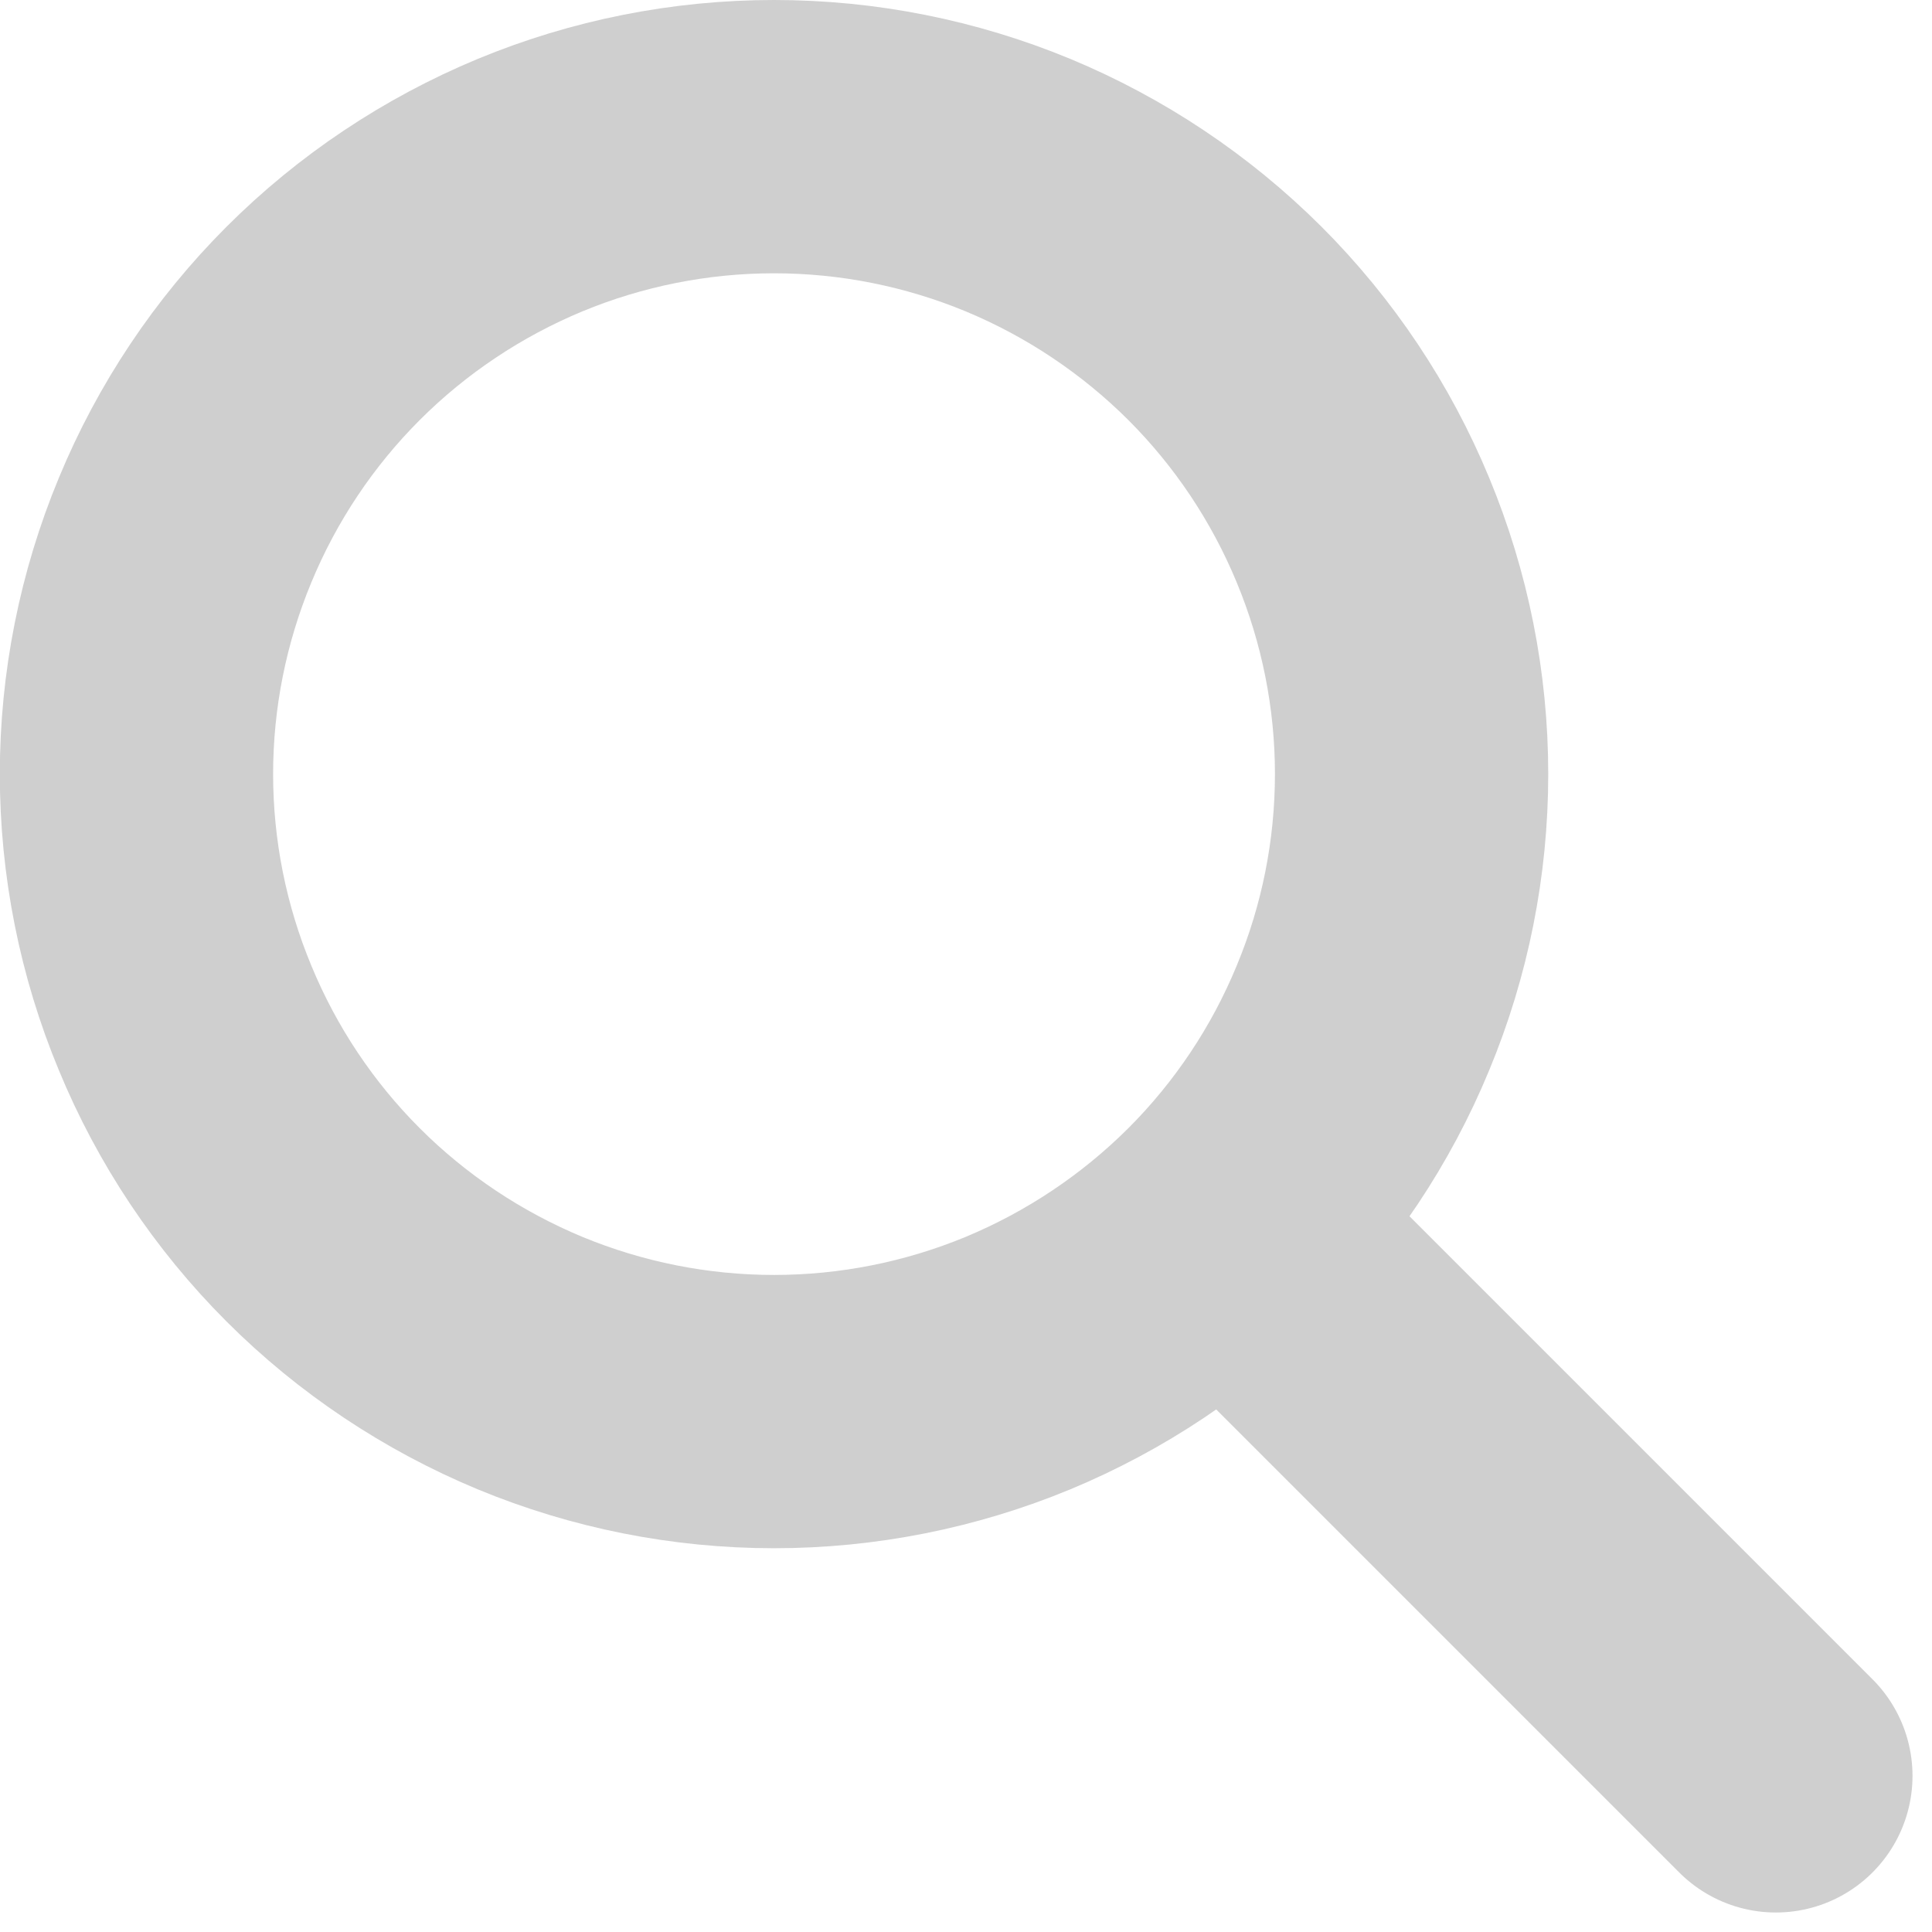
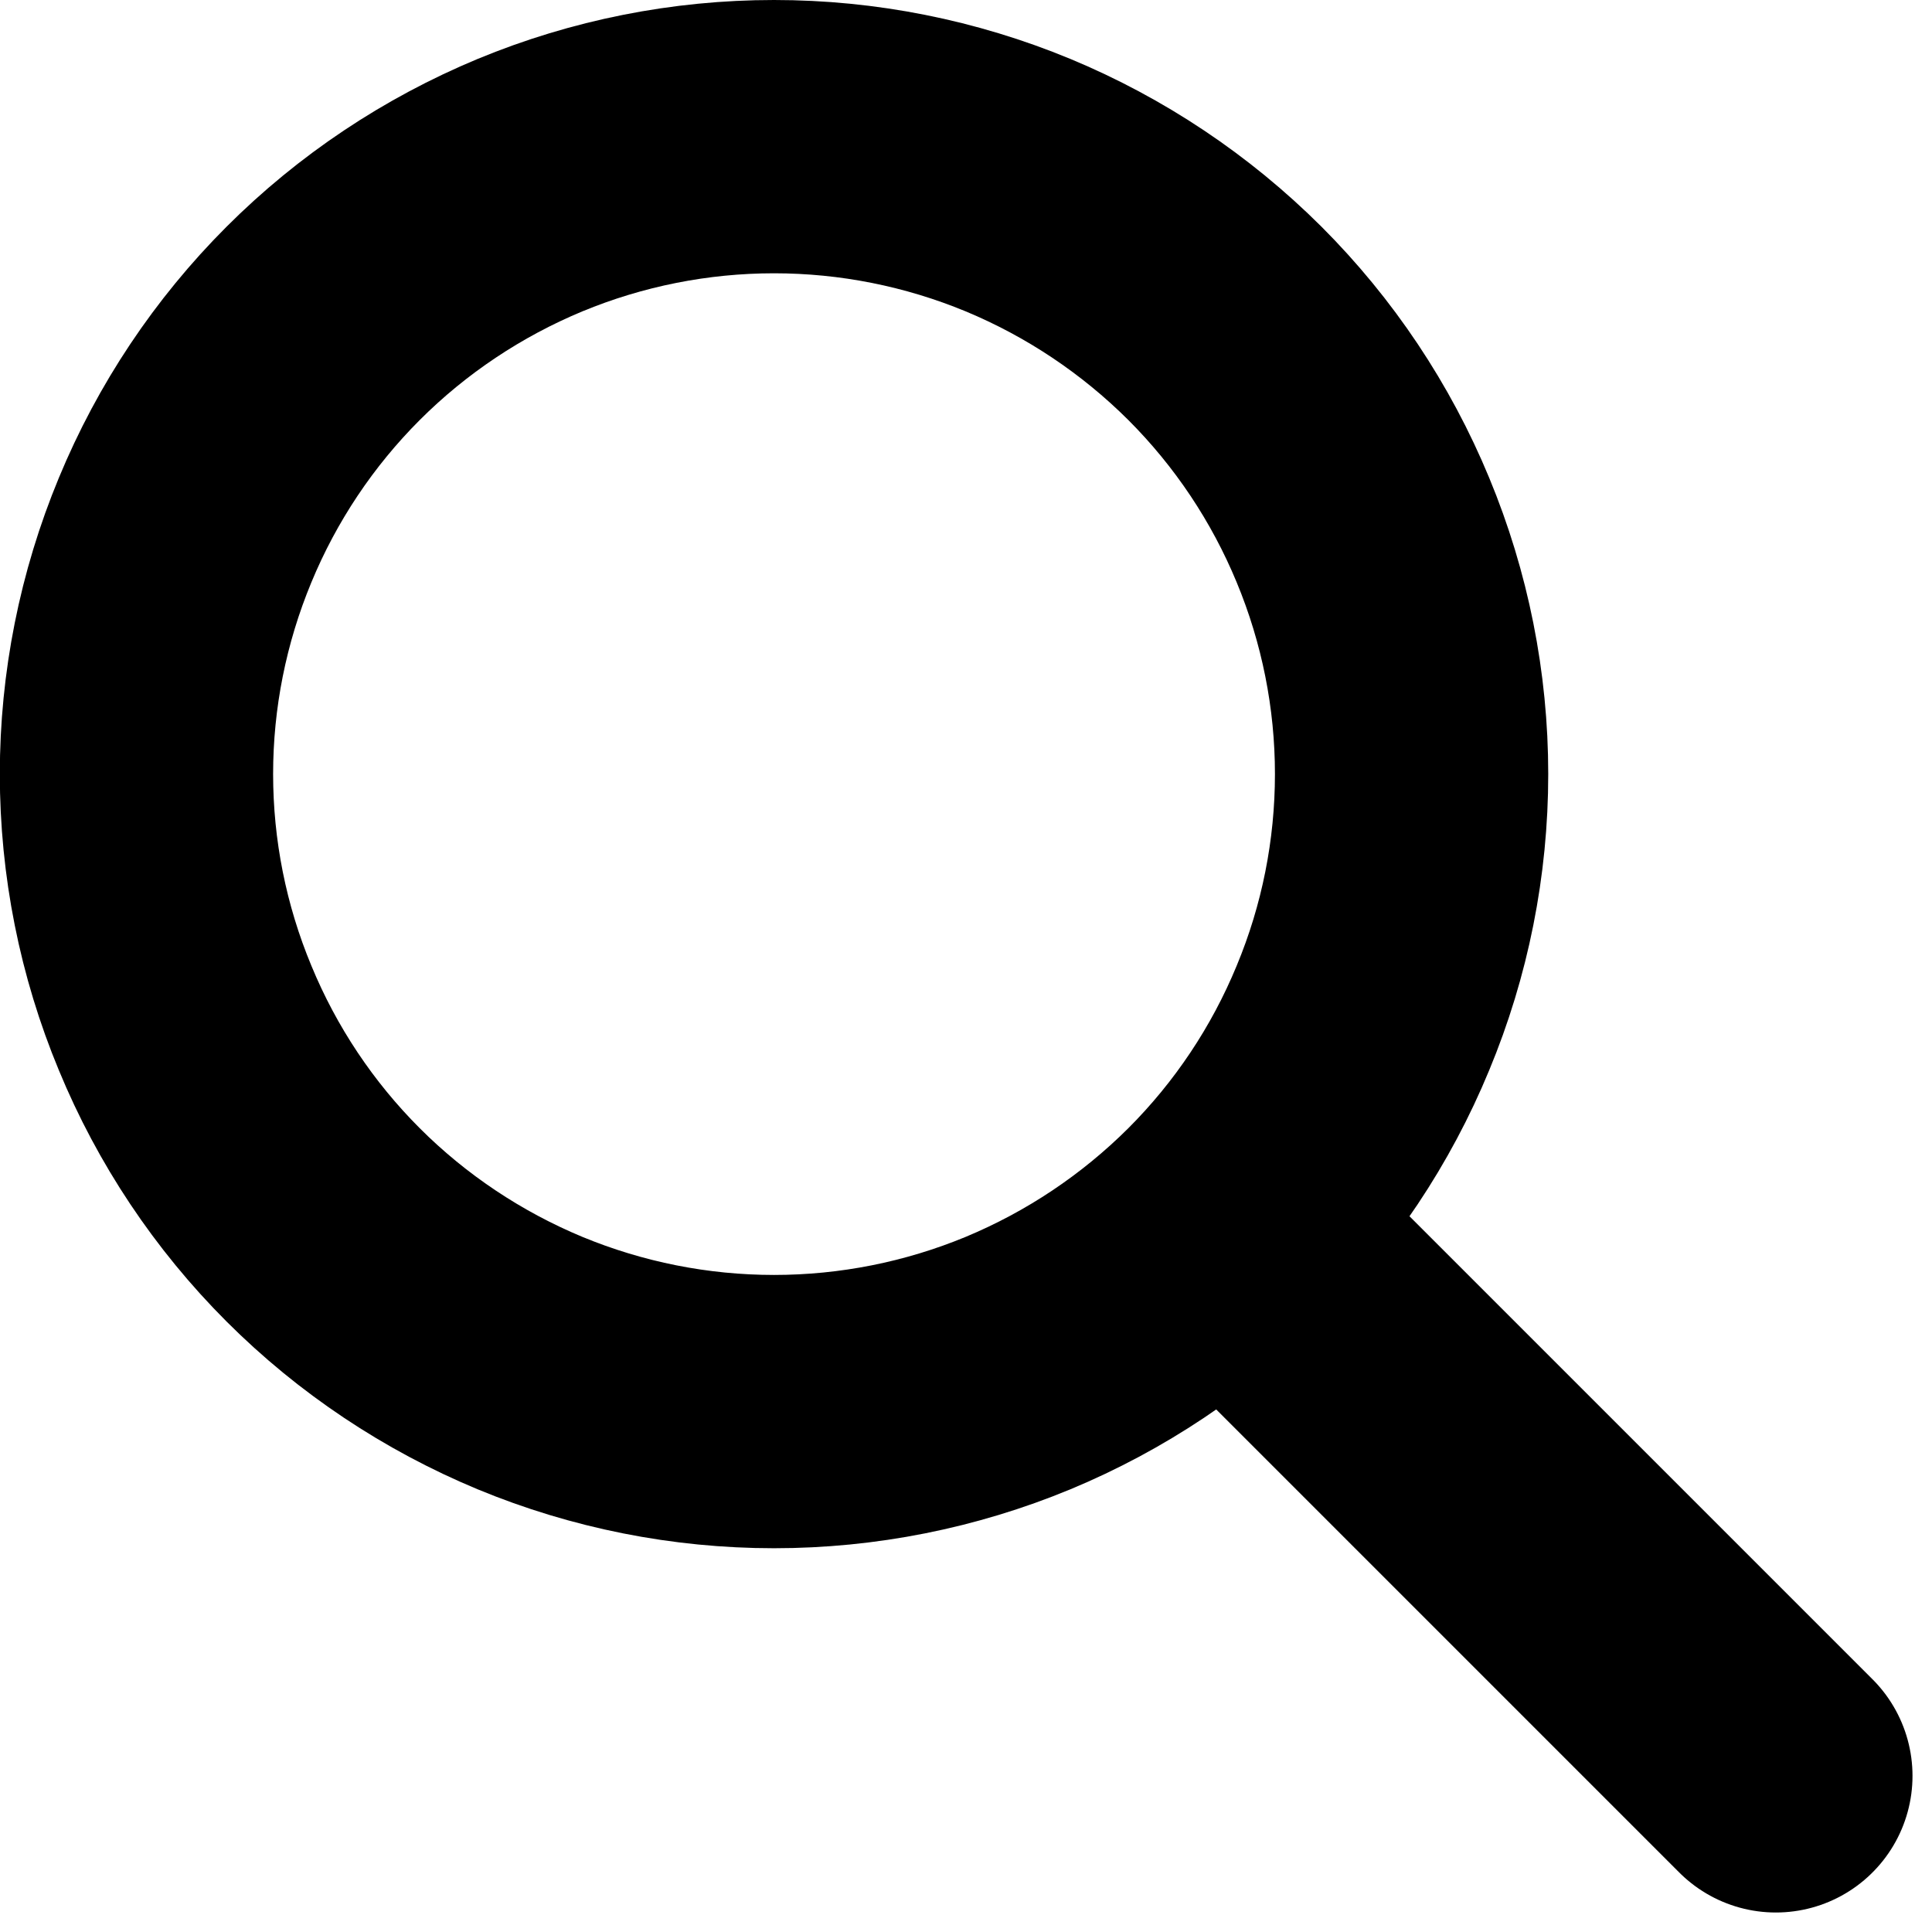
<svg xmlns="http://www.w3.org/2000/svg" width="11" height="11" viewBox="0 0 11 11" fill="none">
-   <path d="M10.111 10.111L7 7M0.777 4.407C0.777 4.884 0.871 5.356 1.054 5.796C1.236 6.237 1.503 6.637 1.84 6.974C2.177 7.311 2.578 7.578 3.018 7.761C3.458 7.943 3.93 8.037 4.407 8.037C4.884 8.037 5.356 7.943 5.796 7.761C6.236 7.578 6.636 7.311 6.974 6.974C7.311 6.637 7.578 6.237 7.76 5.796C7.943 5.356 8.037 4.884 8.037 4.407C8.037 3.931 7.943 3.459 7.76 3.018C7.578 2.578 7.311 2.178 6.974 1.841C6.636 1.504 6.236 1.237 5.796 1.054C5.356 0.872 4.884 0.778 4.407 0.778C3.93 0.778 3.458 0.872 3.018 1.054C2.578 1.237 2.177 1.504 1.84 1.841C1.503 2.178 1.236 2.578 1.054 3.018C0.871 3.459 0.777 3.931 0.777 4.407Z" stroke="#111111" stroke-opacity="0.2" stroke-width="1.556" stroke-linecap="round" stroke-linejoin="round" />
+   <path d="M10.111 10.111L7 7M0.777 4.407C0.777 4.884 0.871 5.356 1.054 5.796C1.236 6.237 1.503 6.637 1.84 6.974C2.177 7.311 2.578 7.578 3.018 7.761C3.458 7.943 3.93 8.037 4.407 8.037C4.884 8.037 5.356 7.943 5.796 7.761C6.236 7.578 6.636 7.311 6.974 6.974C7.311 6.637 7.578 6.237 7.76 5.796C7.943 5.356 8.037 4.884 8.037 4.407C8.037 3.931 7.943 3.459 7.76 3.018C7.578 2.578 7.311 2.178 6.974 1.841C6.636 1.504 6.236 1.237 5.796 1.054C5.356 0.872 4.884 0.778 4.407 0.778C3.93 0.778 3.458 0.872 3.018 1.054C2.578 1.237 2.177 1.504 1.84 1.841C1.503 2.178 1.236 2.578 1.054 3.018C0.871 3.459 0.777 3.931 0.777 4.407Z" stroke="currentColor" stroke-width="1.556" stroke-linecap="round" stroke-linejoin="round" />
</svg>
